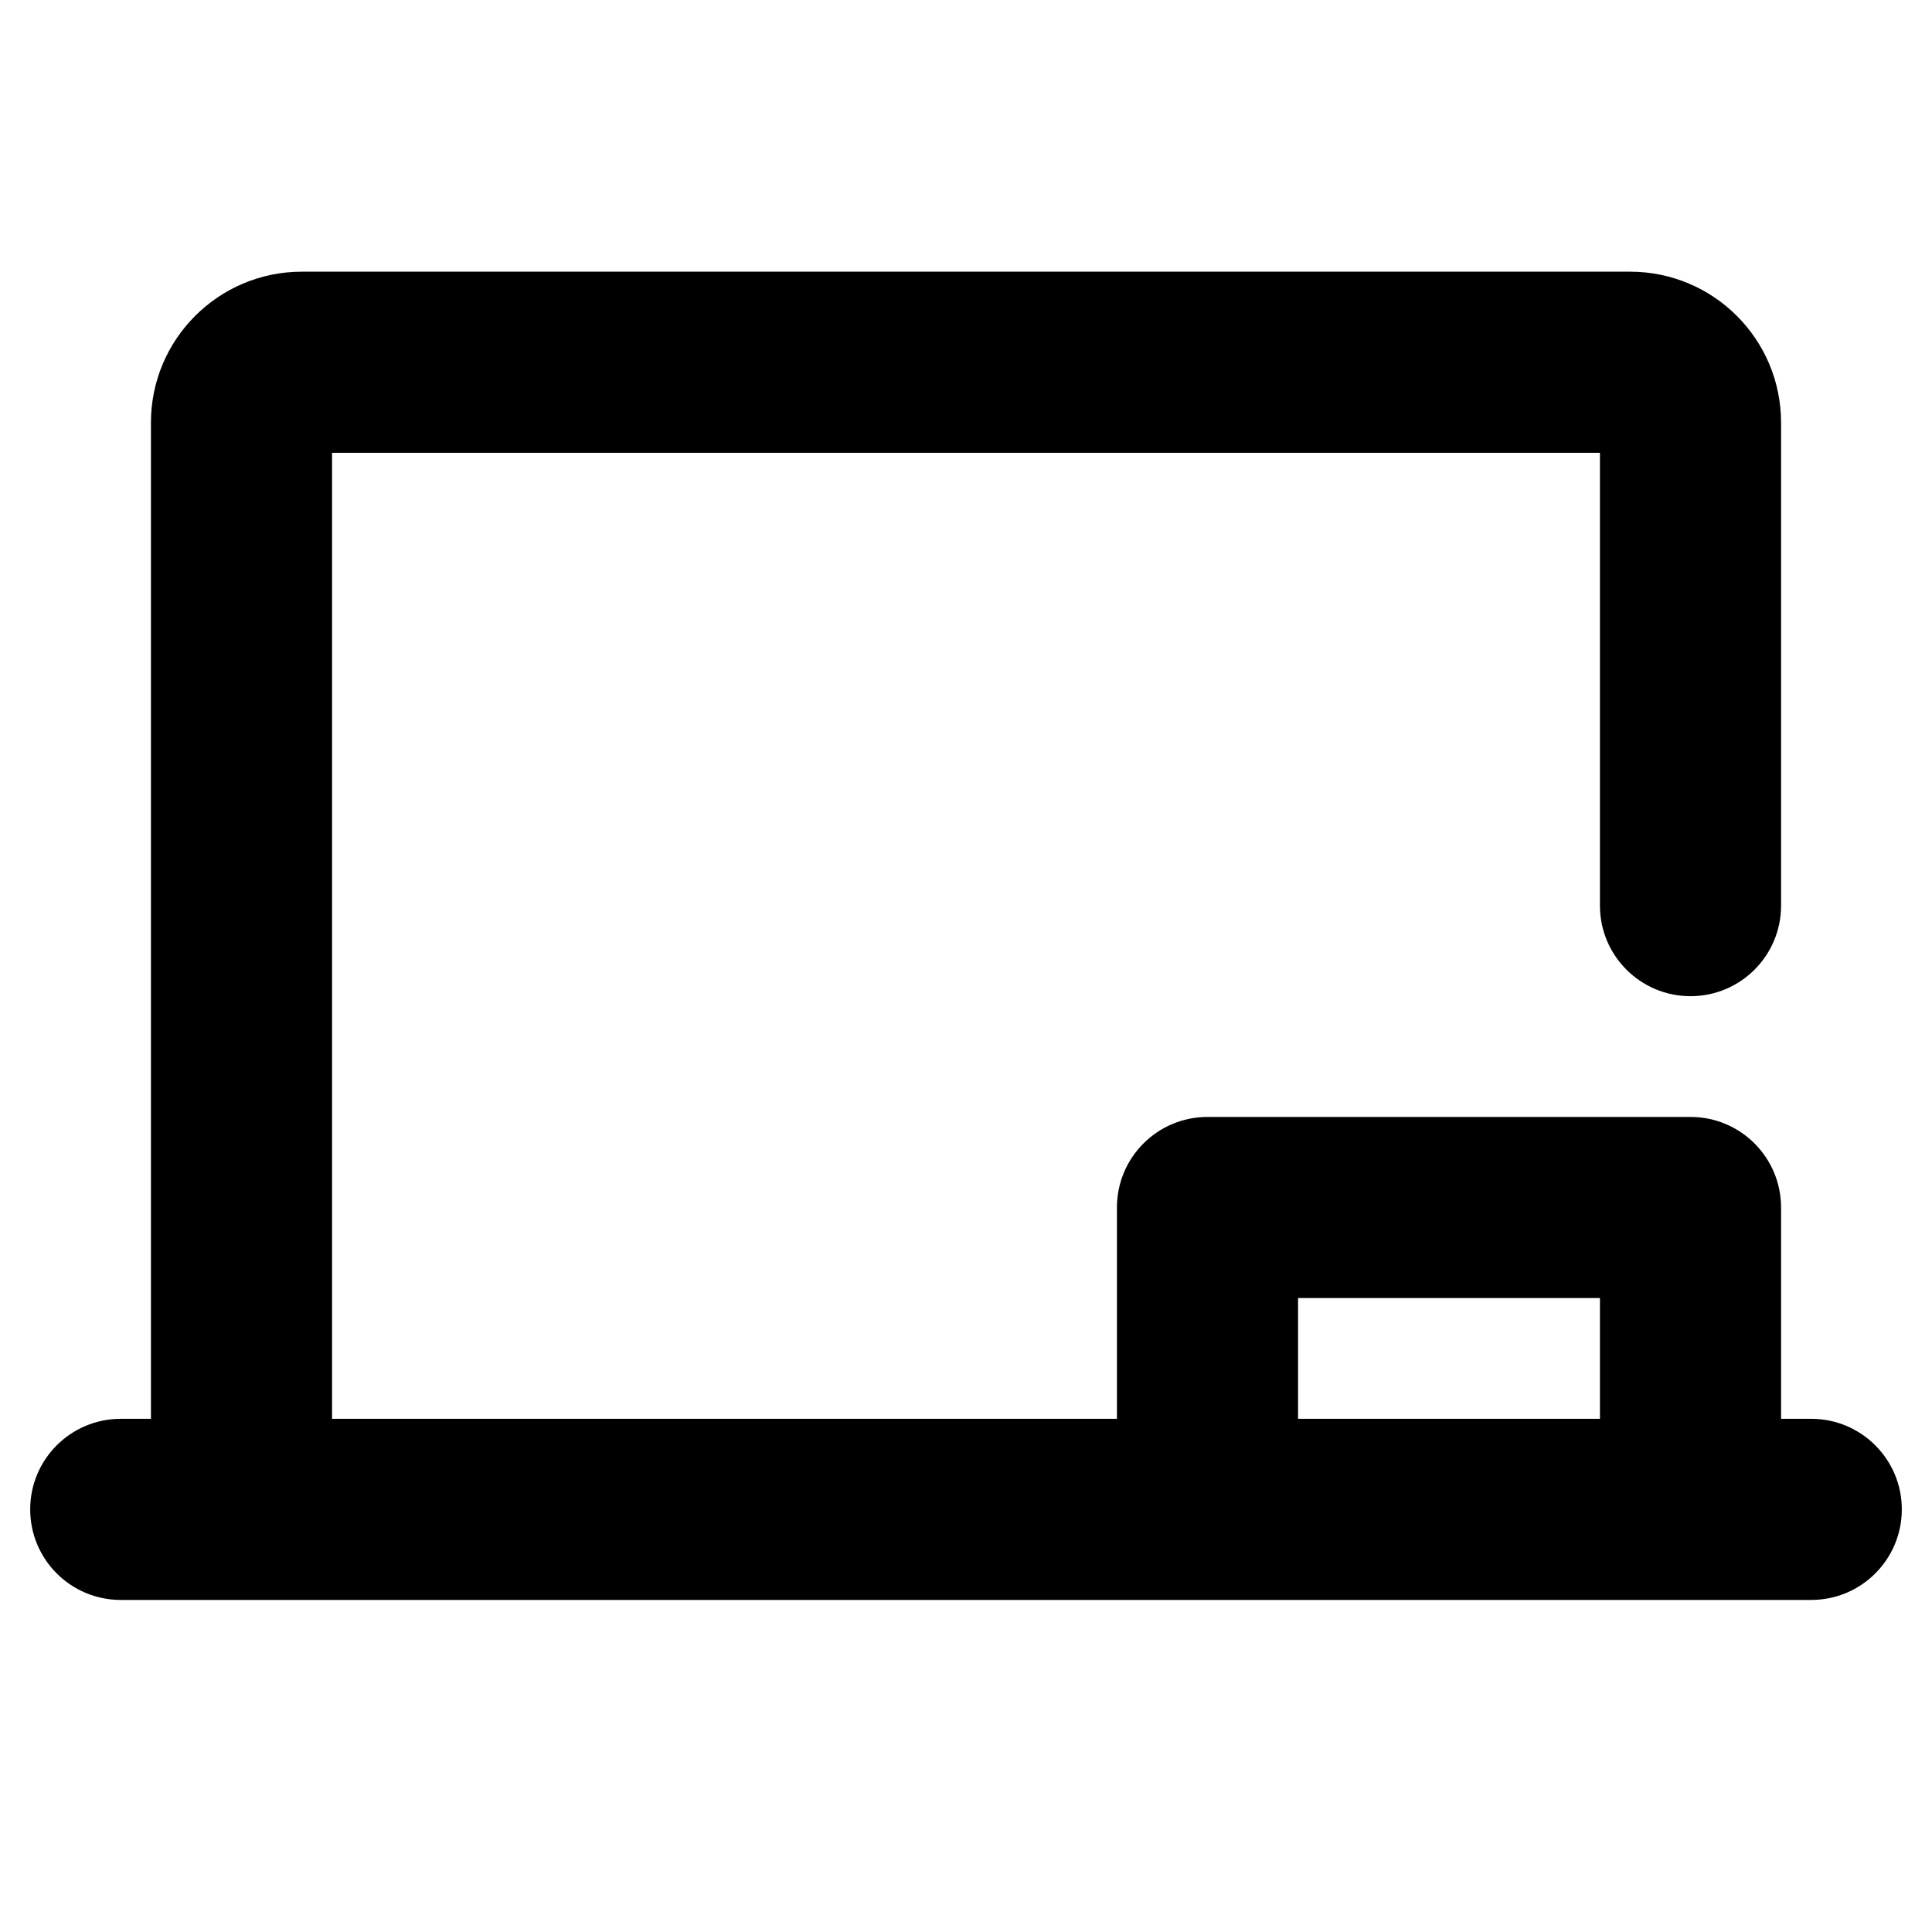
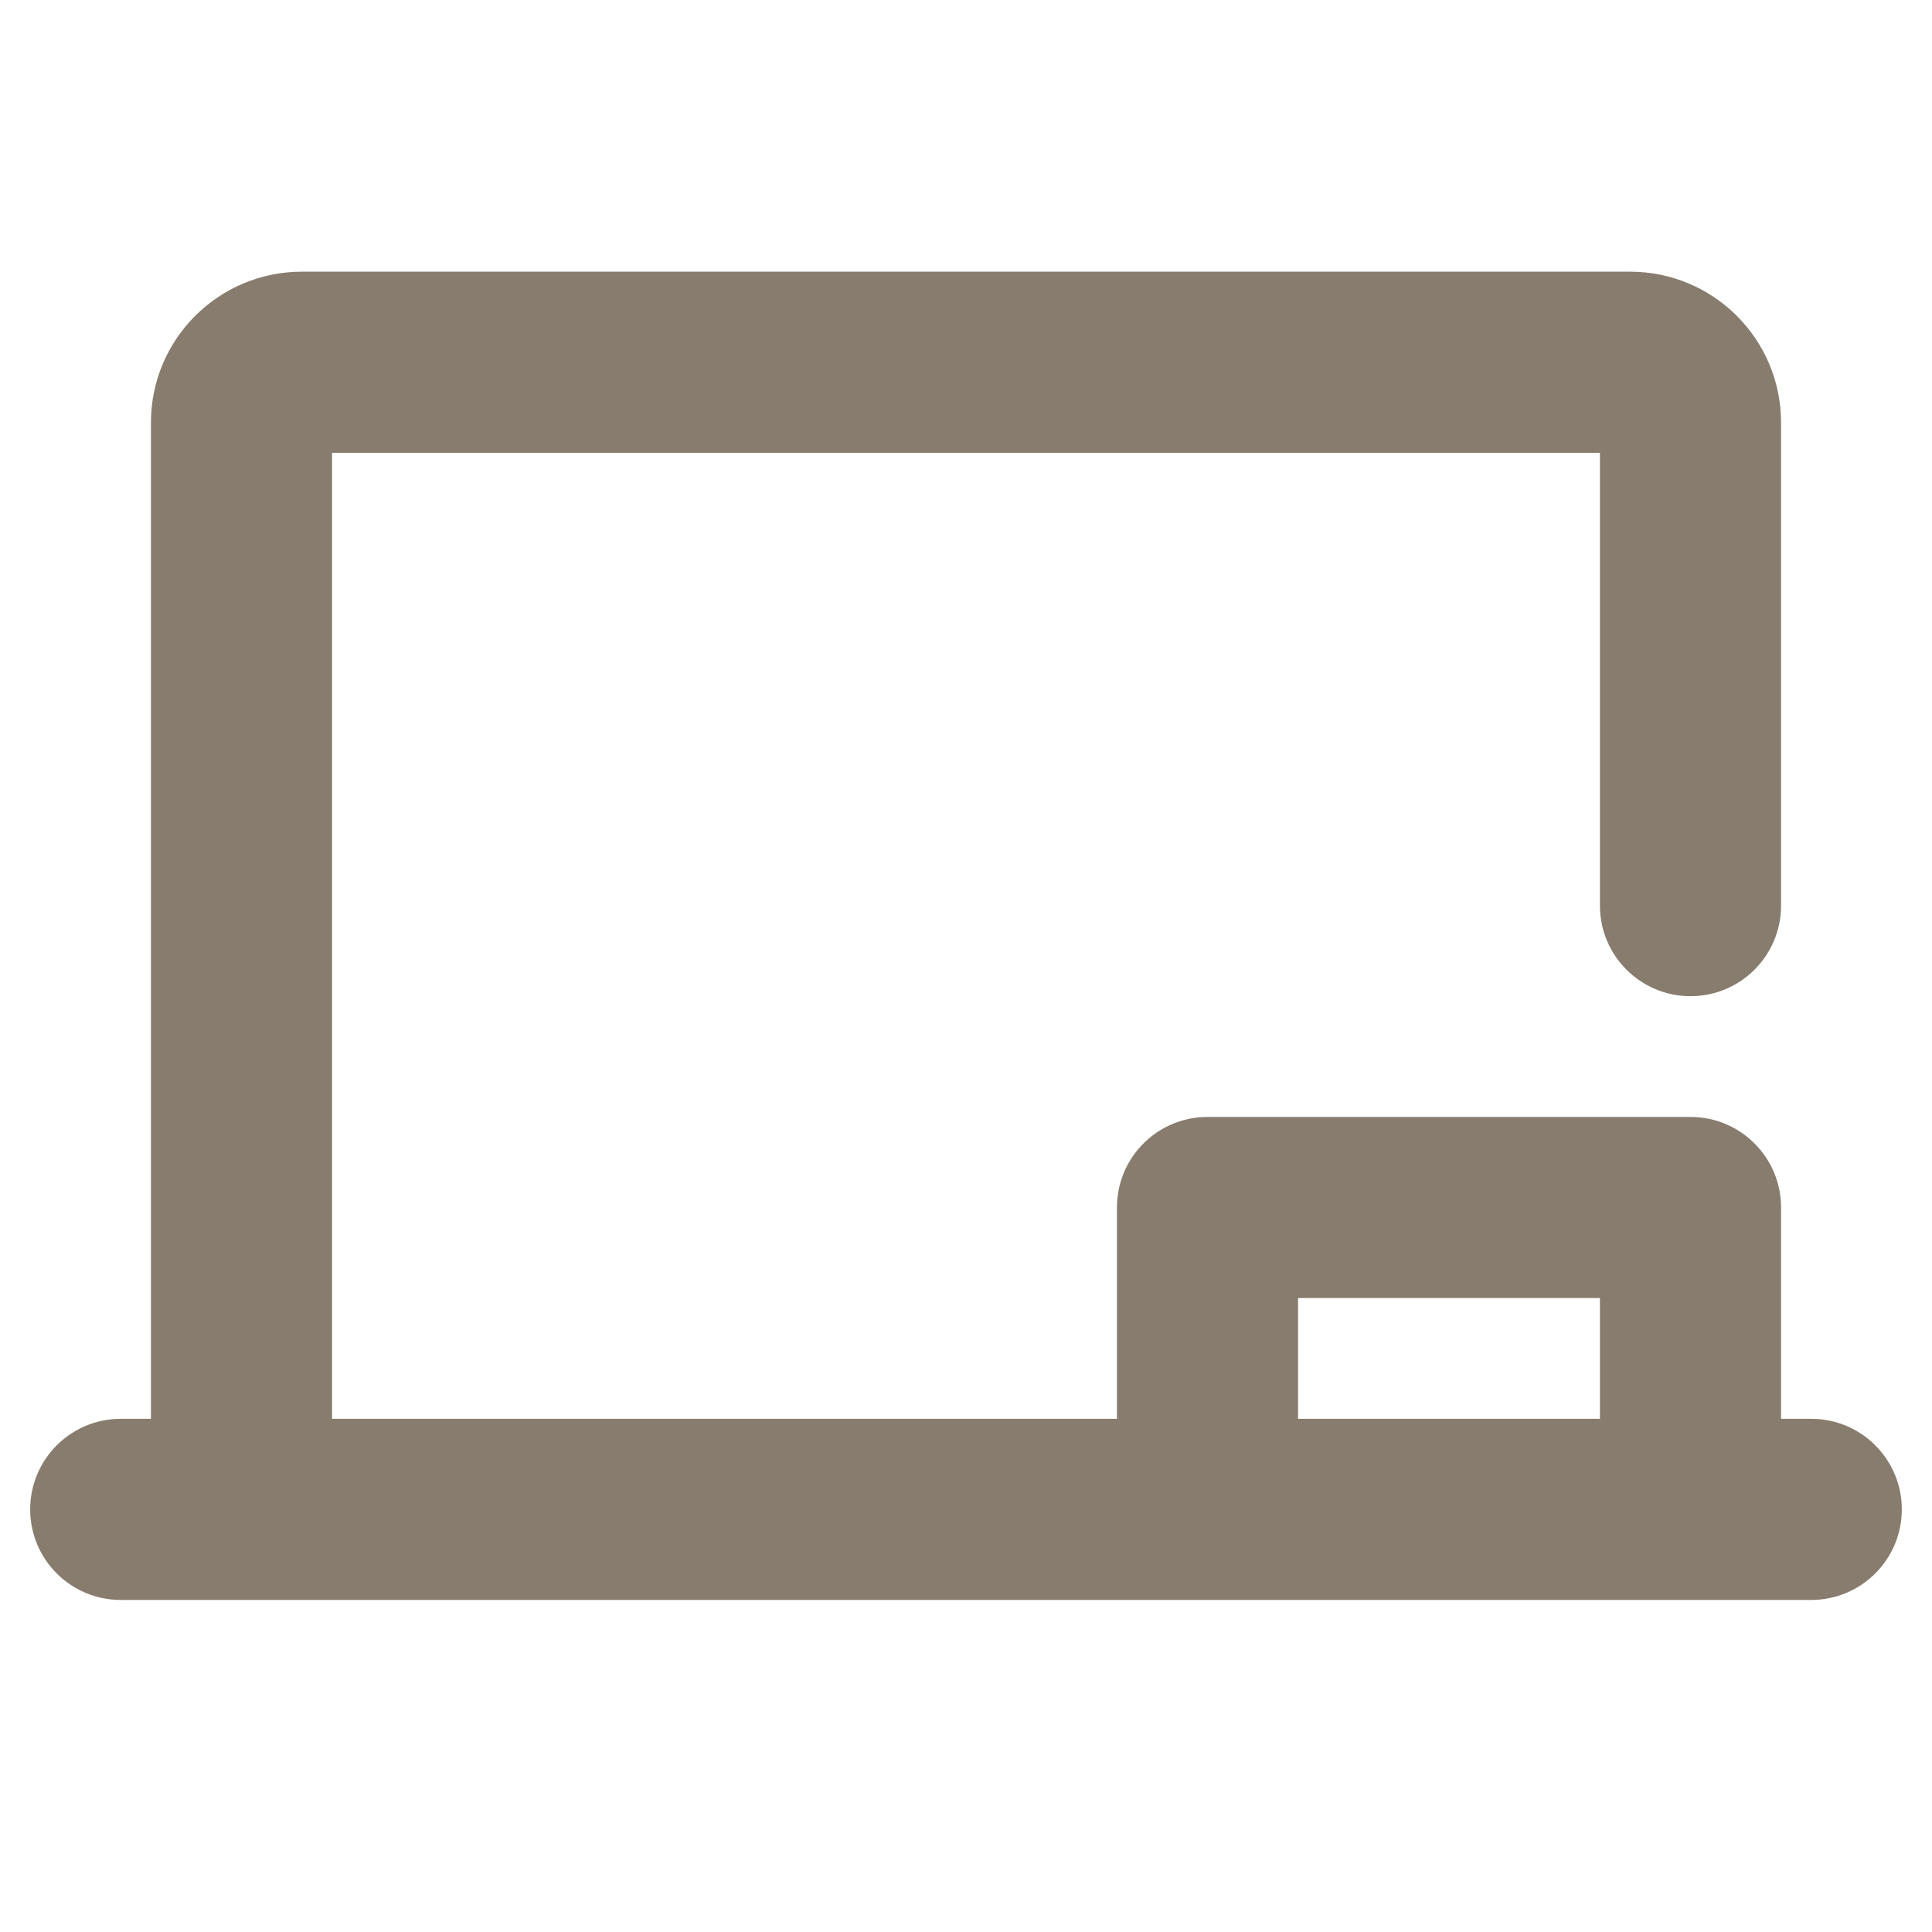
- <svg xmlns="http://www.w3.org/2000/svg" width="32" height="32" fill="#000000" viewBox="0 0 256 256">
+ <svg xmlns="http://www.w3.org/2000/svg" width="32" height="32" fill="#887C6E" viewBox="0 0 256 256">
  <path d="M240,188h-4V160a12,12,0,0,0-12-12H160a12,12,0,0,0-12,12v28H44V60H212v60a12,12,0,0,0,24,0V56a20,20,0,0,0-20-20H40A20,20,0,0,0,20,56V188H16a12,12,0,0,0,0,24H240a12,12,0,0,0,0-24Zm-68-16h40v16H172Z" />
</svg>
